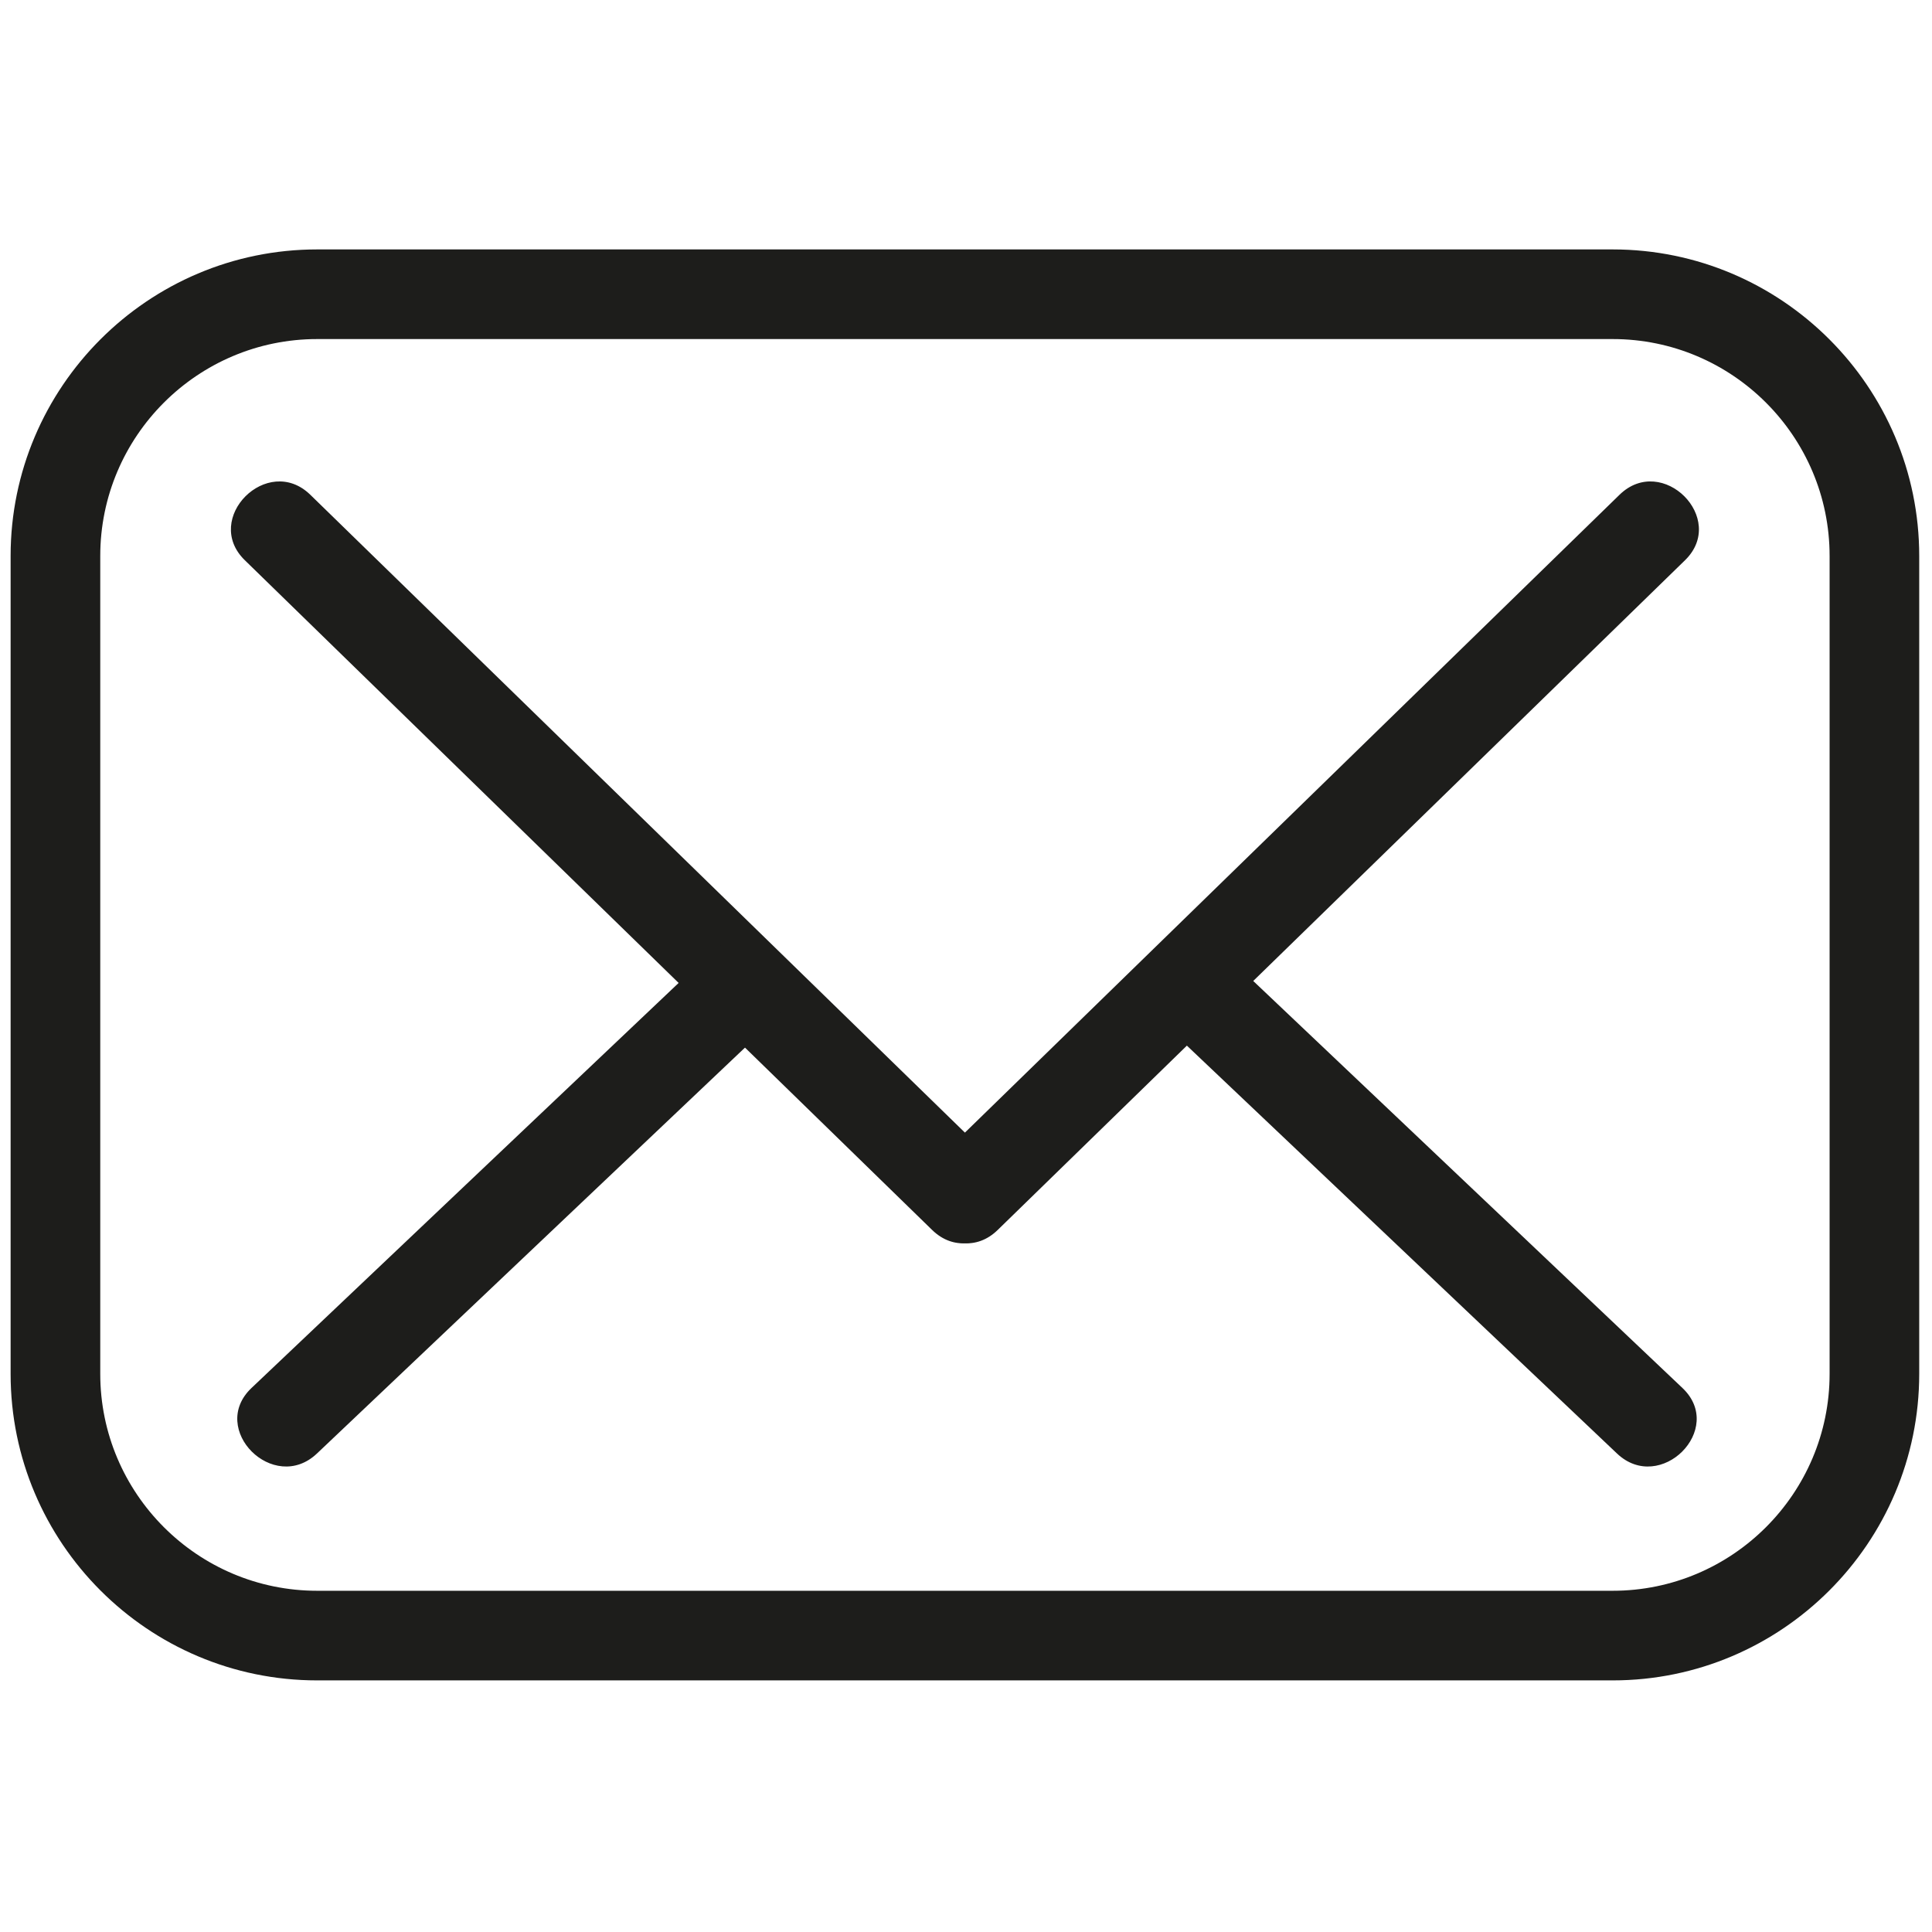
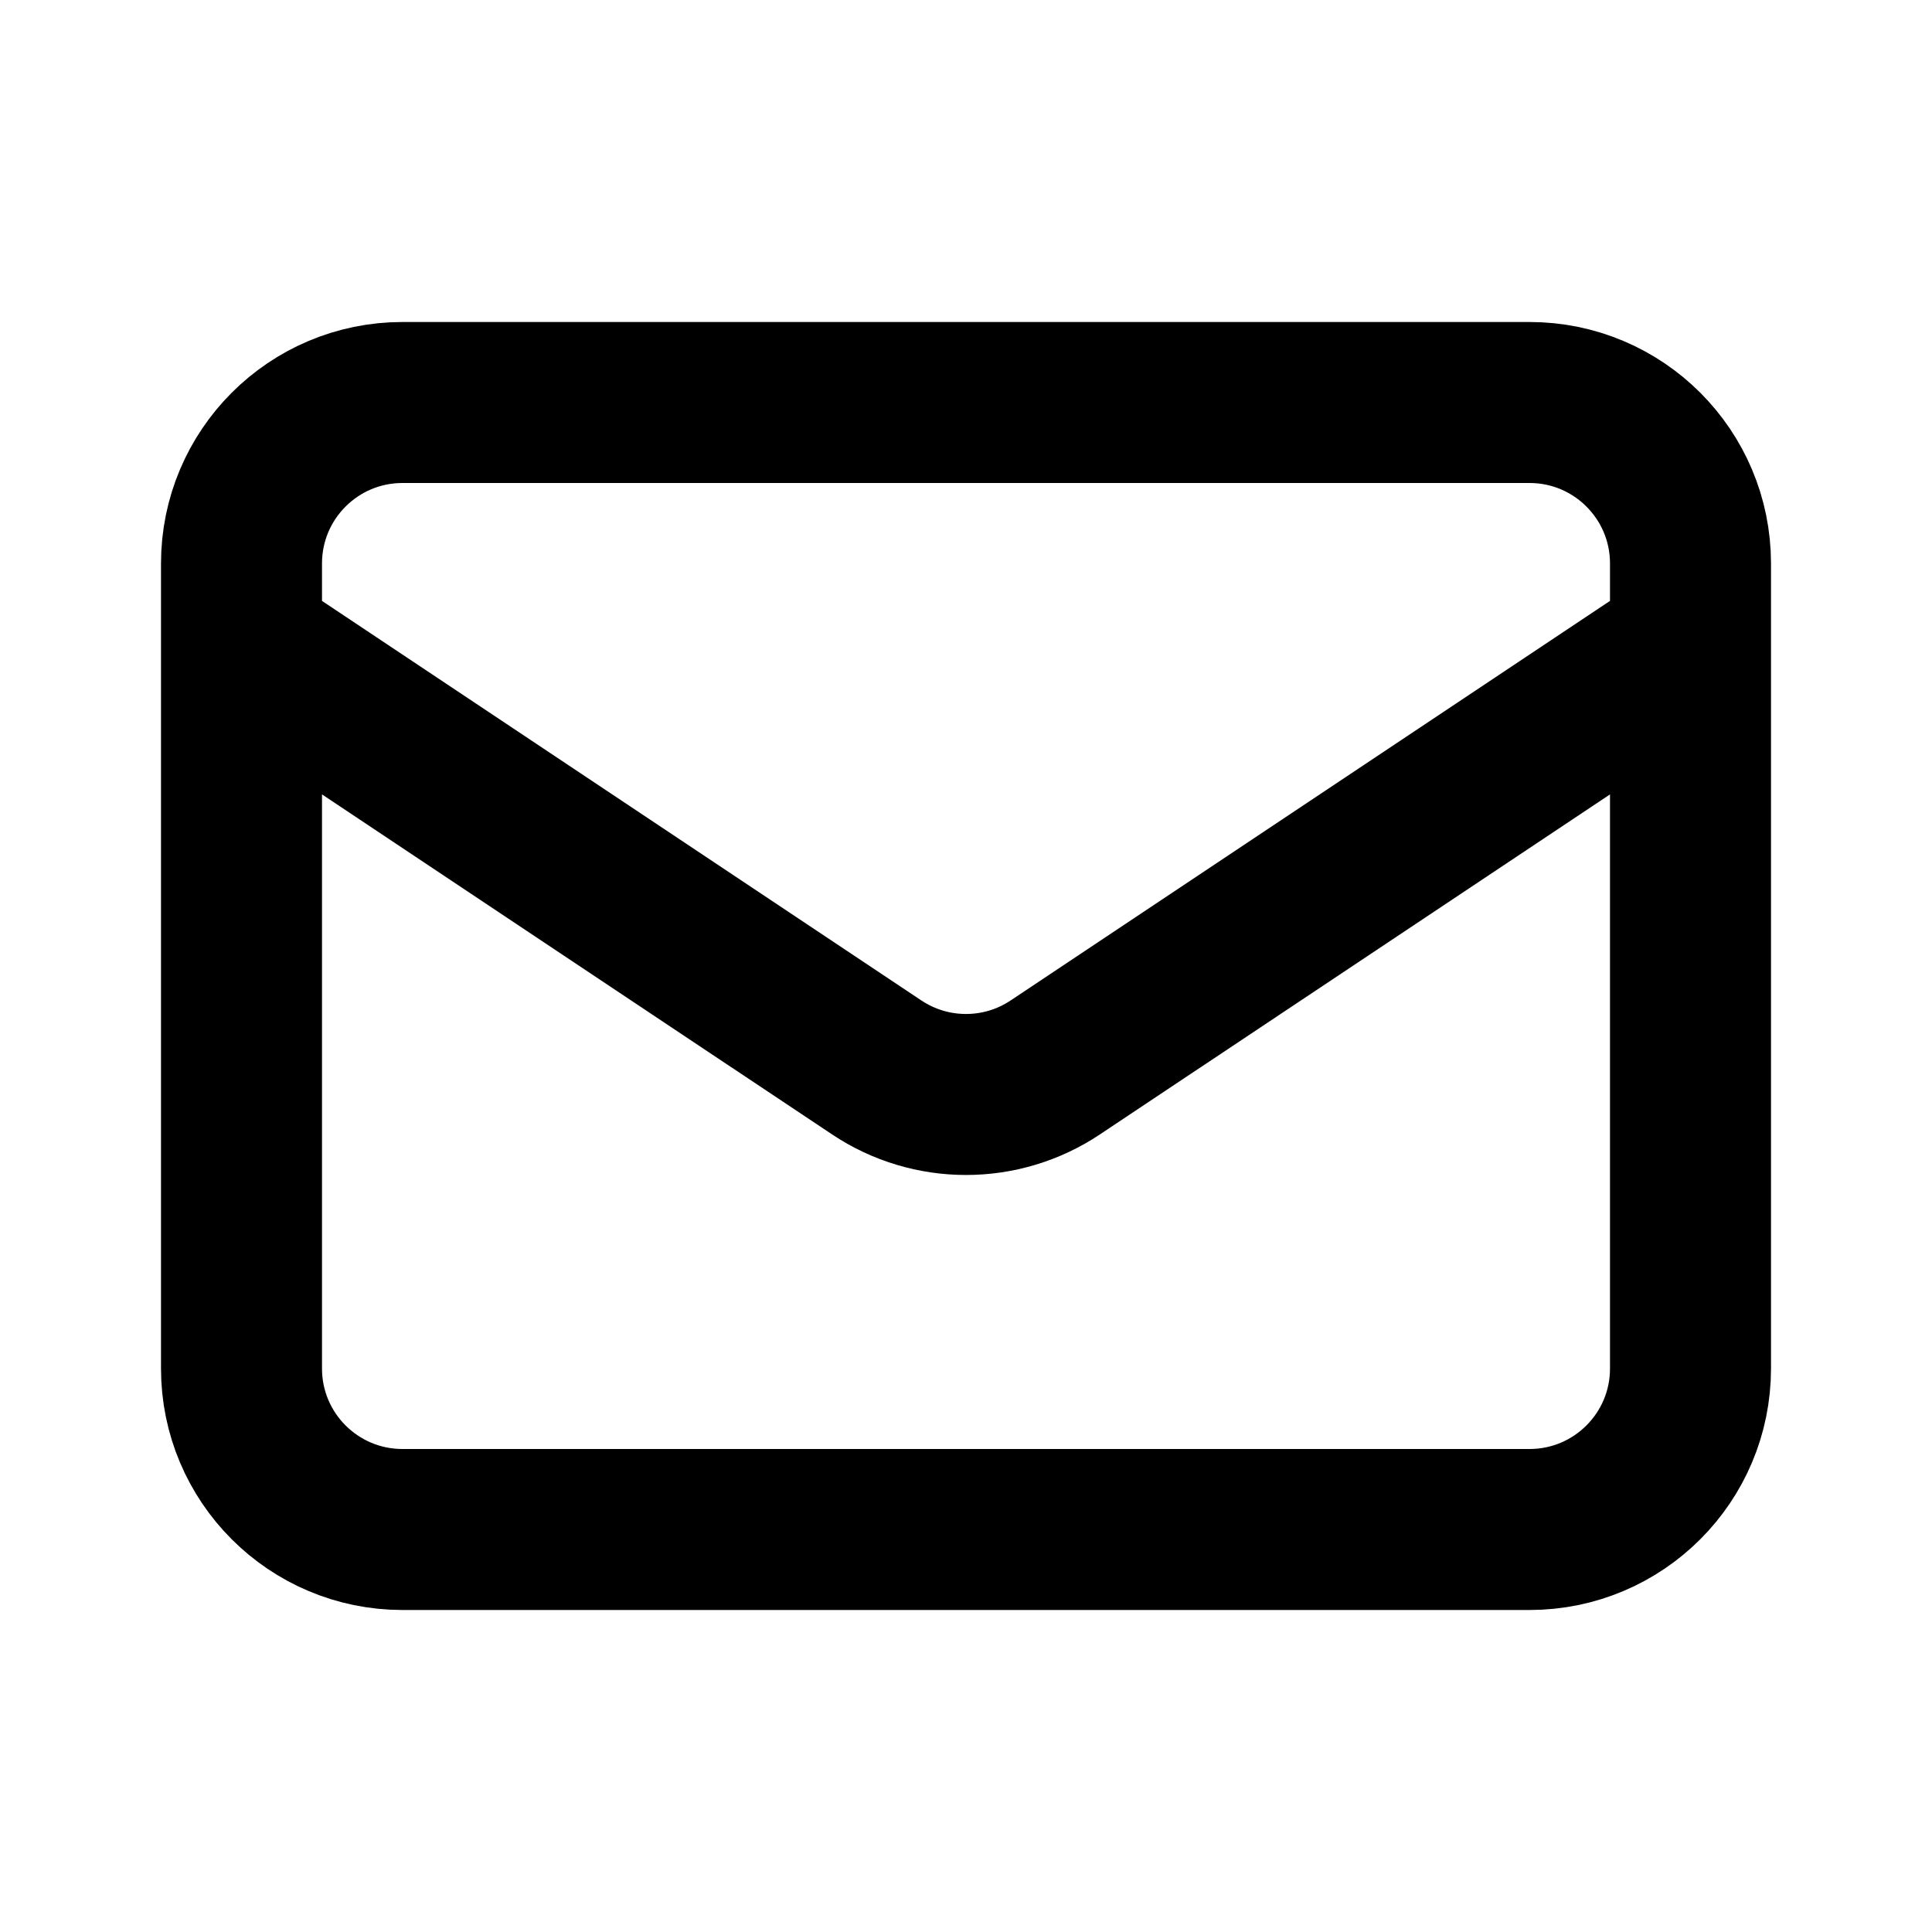
- <svg xmlns="http://www.w3.org/2000/svg" version="1.1" width="256" height="256" viewBox="0 0 256 256" xml:space="preserve">
-   <defs>
- </defs>
-   <g style="stroke: none; stroke-width: 0; stroke-dasharray: none; stroke-linecap: butt; stroke-linejoin: miter; stroke-miterlimit: 10; fill: none; fill-rule: nonzero; opacity: 1;" transform="translate(1.406593 1.406593) scale(2.81 2.81)">
-     <path d="M 75.546 78.738 H 14.455 C 6.484 78.738 0 72.254 0 64.283 V 25.716 c 0 -7.97 6.485 -14.455 14.455 -14.455 h 61.091 c 7.97 0 14.454 6.485 14.454 14.455 v 38.567 C 90 72.254 83.516 78.738 75.546 78.738 z M 14.455 15.488 c -5.64 0 -10.228 4.588 -10.228 10.228 v 38.567 c 0 5.64 4.588 10.229 10.228 10.229 h 61.091 c 5.64 0 10.228 -4.589 10.228 -10.229 V 25.716 c 0 -5.64 -4.588 -10.228 -10.228 -10.228 H 14.455 z" style="stroke: none; stroke-width: 1; stroke-dasharray: none; stroke-linecap: butt; stroke-linejoin: miter; stroke-miterlimit: 10; fill: rgb(29,29,27); fill-rule: nonzero; opacity: 1;" transform=" matrix(1 0 0 1 0 0) " stroke-linecap="round" />
-     <path d="M 11.044 25.917 C 21.848 36.445 32.652 46.972 43.456 57.5 c 2.014 1.962 5.105 -1.122 3.088 -3.088 C 35.74 43.885 24.936 33.357 14.132 22.83 C 12.118 20.867 9.027 23.952 11.044 25.917 L 11.044 25.917 z" style="stroke: none; stroke-width: 1; stroke-dasharray: none; stroke-linecap: butt; stroke-linejoin: miter; stroke-miterlimit: 10; fill: rgb(29,29,27); fill-rule: nonzero; opacity: 1;" transform=" matrix(1 0 0 1 0 0) " stroke-linecap="round" />
-     <path d="M 46.544 57.5 c 10.804 -10.527 21.608 -21.055 32.412 -31.582 c 2.016 -1.965 -1.073 -5.051 -3.088 -3.088 C 65.064 33.357 54.26 43.885 43.456 54.412 C 41.44 56.377 44.529 59.463 46.544 57.5 L 46.544 57.5 z" style="stroke: none; stroke-width: 1; stroke-dasharray: none; stroke-linecap: butt; stroke-linejoin: miter; stroke-miterlimit: 10; fill: rgb(29,29,27); fill-rule: nonzero; opacity: 1;" transform=" matrix(1 0 0 1 0 0) " stroke-linecap="round" />
-     <path d="M 78.837 64.952 c -7.189 -6.818 -14.379 -13.635 -21.568 -20.453 c -2.039 -1.933 -5.132 1.149 -3.088 3.088 c 7.189 6.818 14.379 13.635 21.568 20.453 C 77.788 69.973 80.881 66.89 78.837 64.952 L 78.837 64.952 z" style="stroke: none; stroke-width: 1; stroke-dasharray: none; stroke-linecap: butt; stroke-linejoin: miter; stroke-miterlimit: 10; fill: rgb(29,29,27); fill-rule: nonzero; opacity: 1;" transform=" matrix(1 0 0 1 0 0) " stroke-linecap="round" />
-     <path d="M 14.446 68.039 c 7.189 -6.818 14.379 -13.635 21.568 -20.453 c 2.043 -1.938 -1.048 -5.022 -3.088 -3.088 c -7.189 6.818 -14.379 13.635 -21.568 20.453 C 9.315 66.889 12.406 69.974 14.446 68.039 L 14.446 68.039 z" style="stroke: none; stroke-width: 1; stroke-dasharray: none; stroke-linecap: butt; stroke-linejoin: miter; stroke-miterlimit: 10; fill: rgb(29,29,27); fill-rule: nonzero; opacity: 1;" transform=" matrix(1 0 0 1 0 0) " stroke-linecap="round" />
-   </g>
+ <svg xmlns="http://www.w3.org/2000/svg" width="800px" height="800px" viewBox="0 0 24 24" fill="none">
+   <path d="M3 8L10.891 13.26C11.562 13.708 12.438 13.708 13.109 13.26L21 8M5 19H19C20.105 19 21 18.105 21 17V7C21 5.895 20.105 5 19 5H5C3.895 5 3 5.895 3 7V17C3 18.105 3.895 19 5 19Z" stroke="#000000" stroke-width="2" stroke-linecap="round" stroke-linejoin="round" />
</svg>
